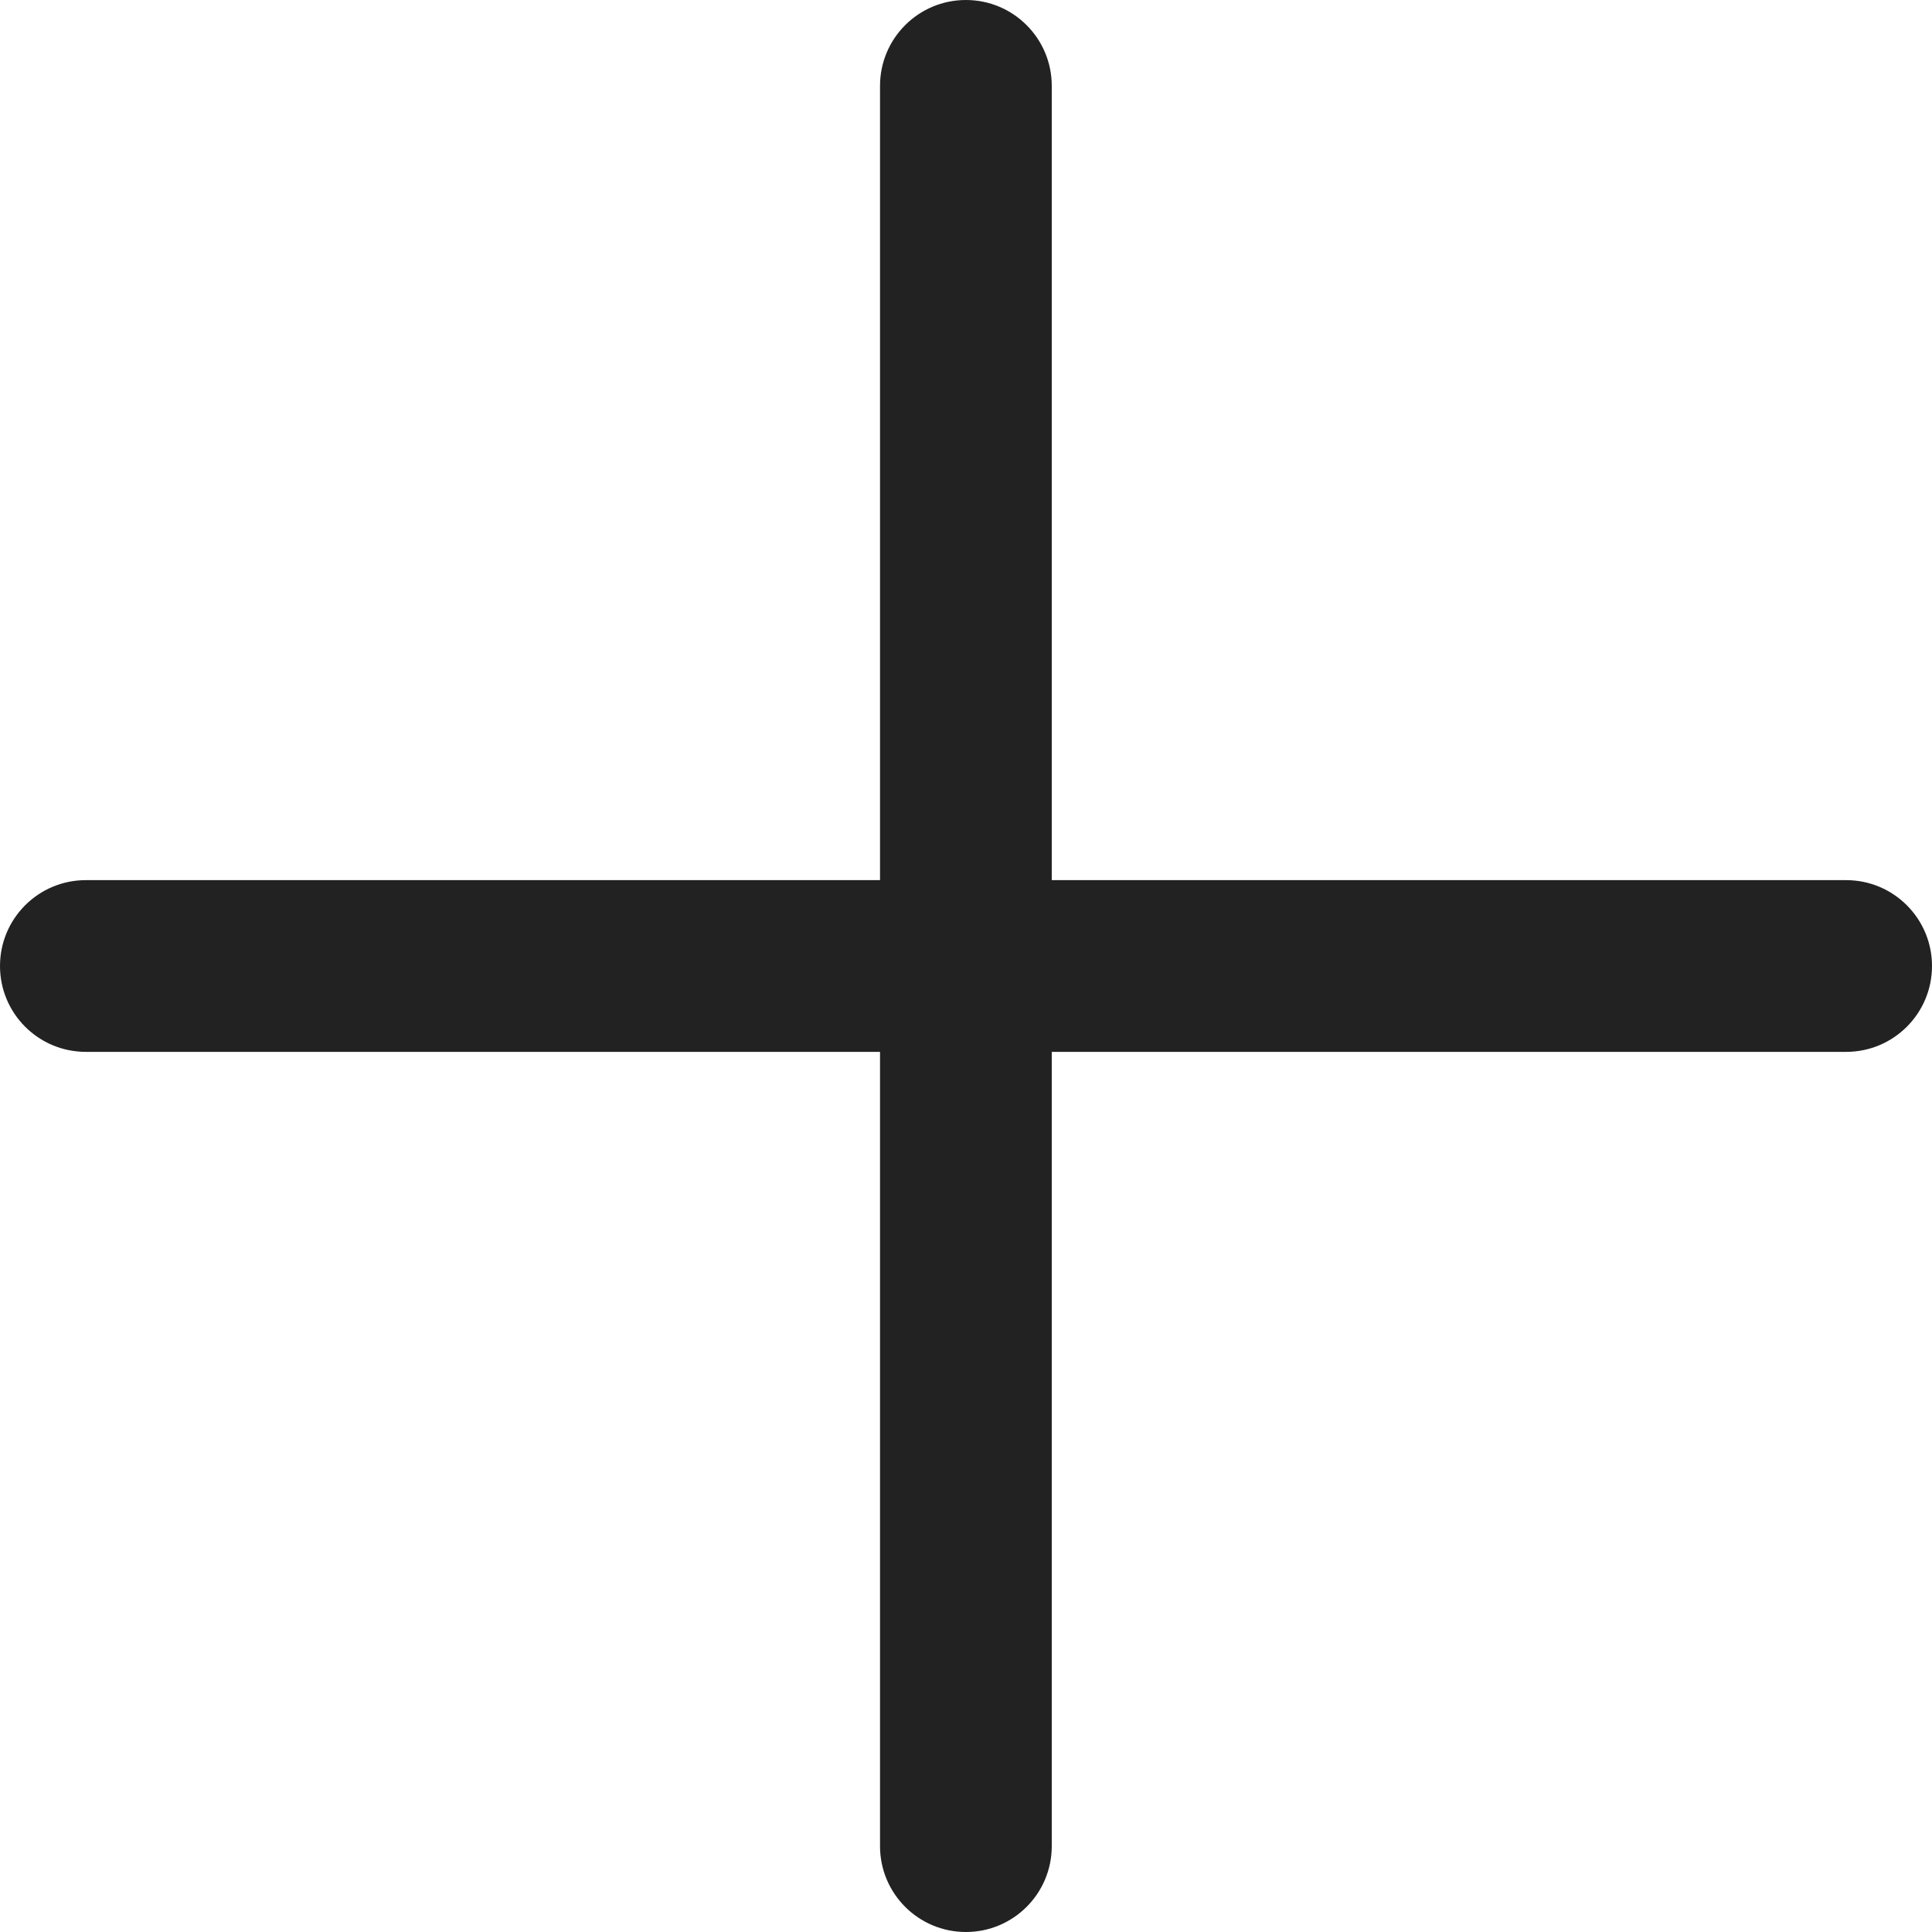
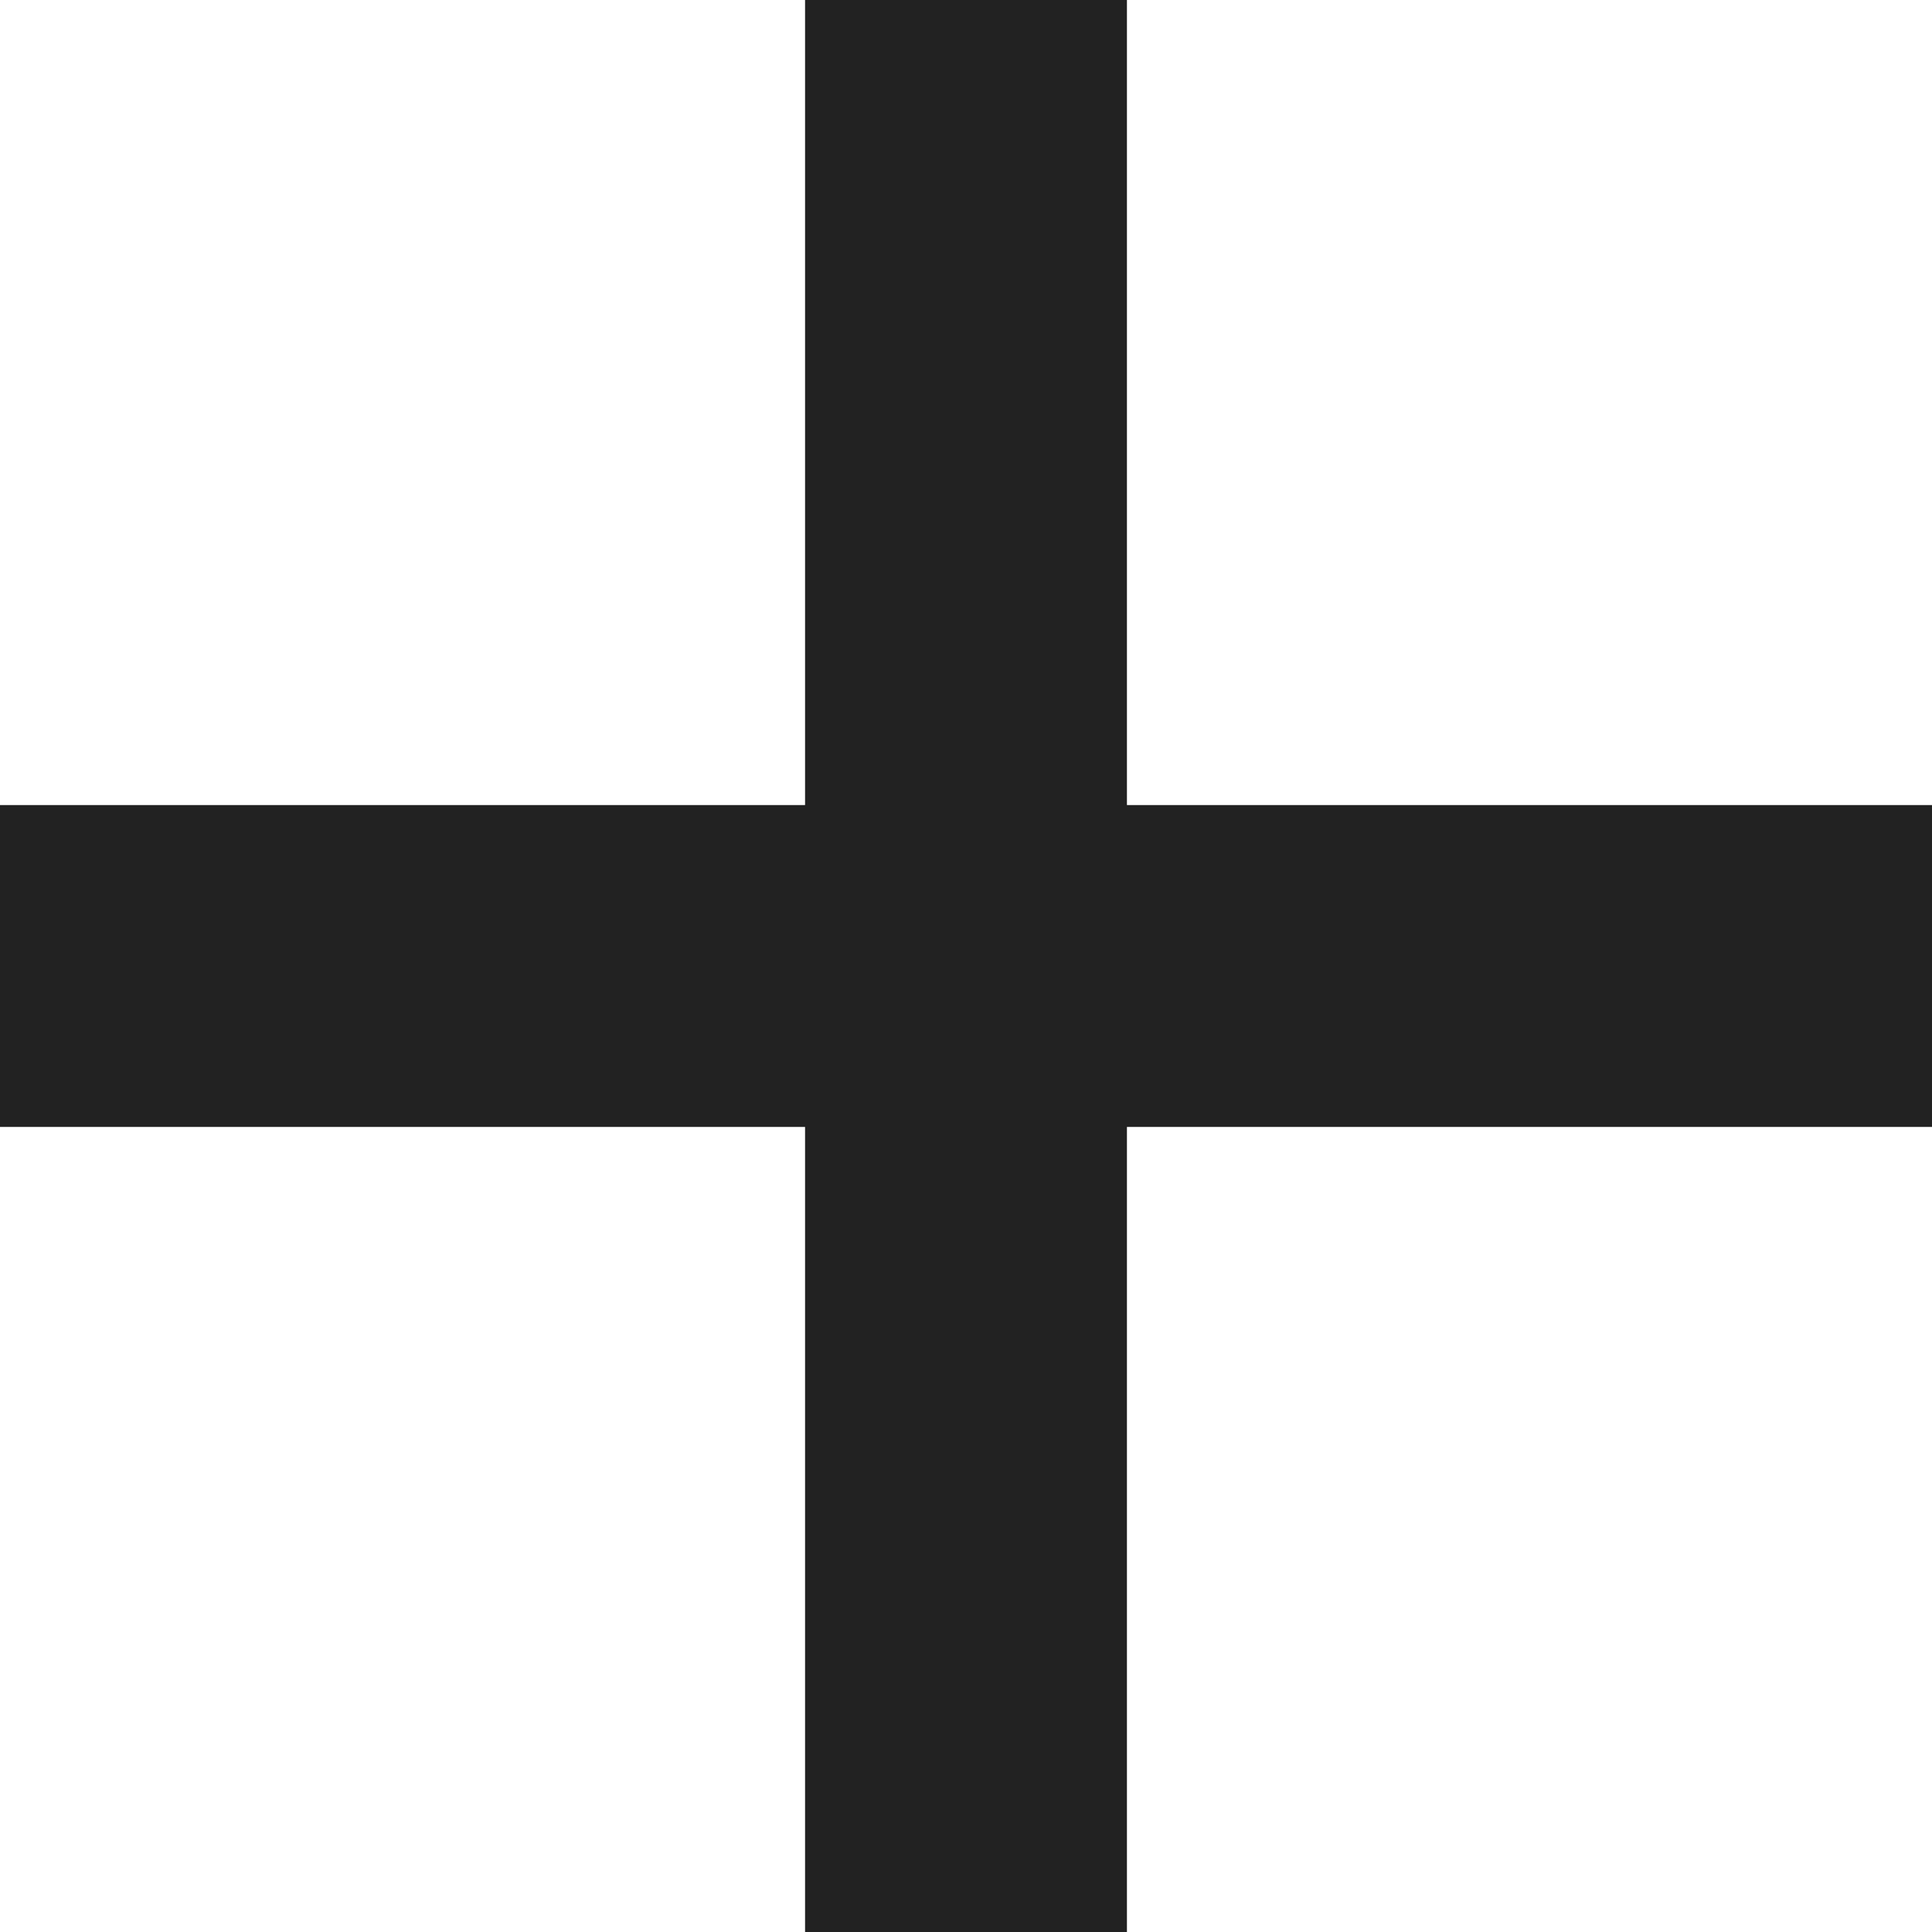
- <svg xmlns="http://www.w3.org/2000/svg" width="18" height="18" viewBox="0 0 18 18" fill="none">
-   <path fill-rule="evenodd" clip-rule="evenodd" d="M9.799 0.8C9.799 0.358 9.441 0 8.999 0C8.557 0 8.199 0.358 8.199 0.8V8.2H0.8C0.358 8.2 0 8.558 0 9C0 9.442 0.358 9.8 0.8 9.8H8.199V17.2C8.199 17.642 8.557 18 8.999 18C9.441 18 9.799 17.642 9.799 17.2V9.8H17.2C17.642 9.8 18 9.442 18 9C18 8.558 17.642 8.2 17.2 8.2H9.799V0.8Z" fill="#222222" />
+ <svg xmlns="http://www.w3.org/2000/svg" width="10" height="10" viewBox="0 0 10 10" fill="none">
+   <path d="M5.833 4.167H10V5.833H5.833V10H4.167V5.833H0V4.167H4.167V0H5.833V4.167Z" fill="#222222" />
</svg>
